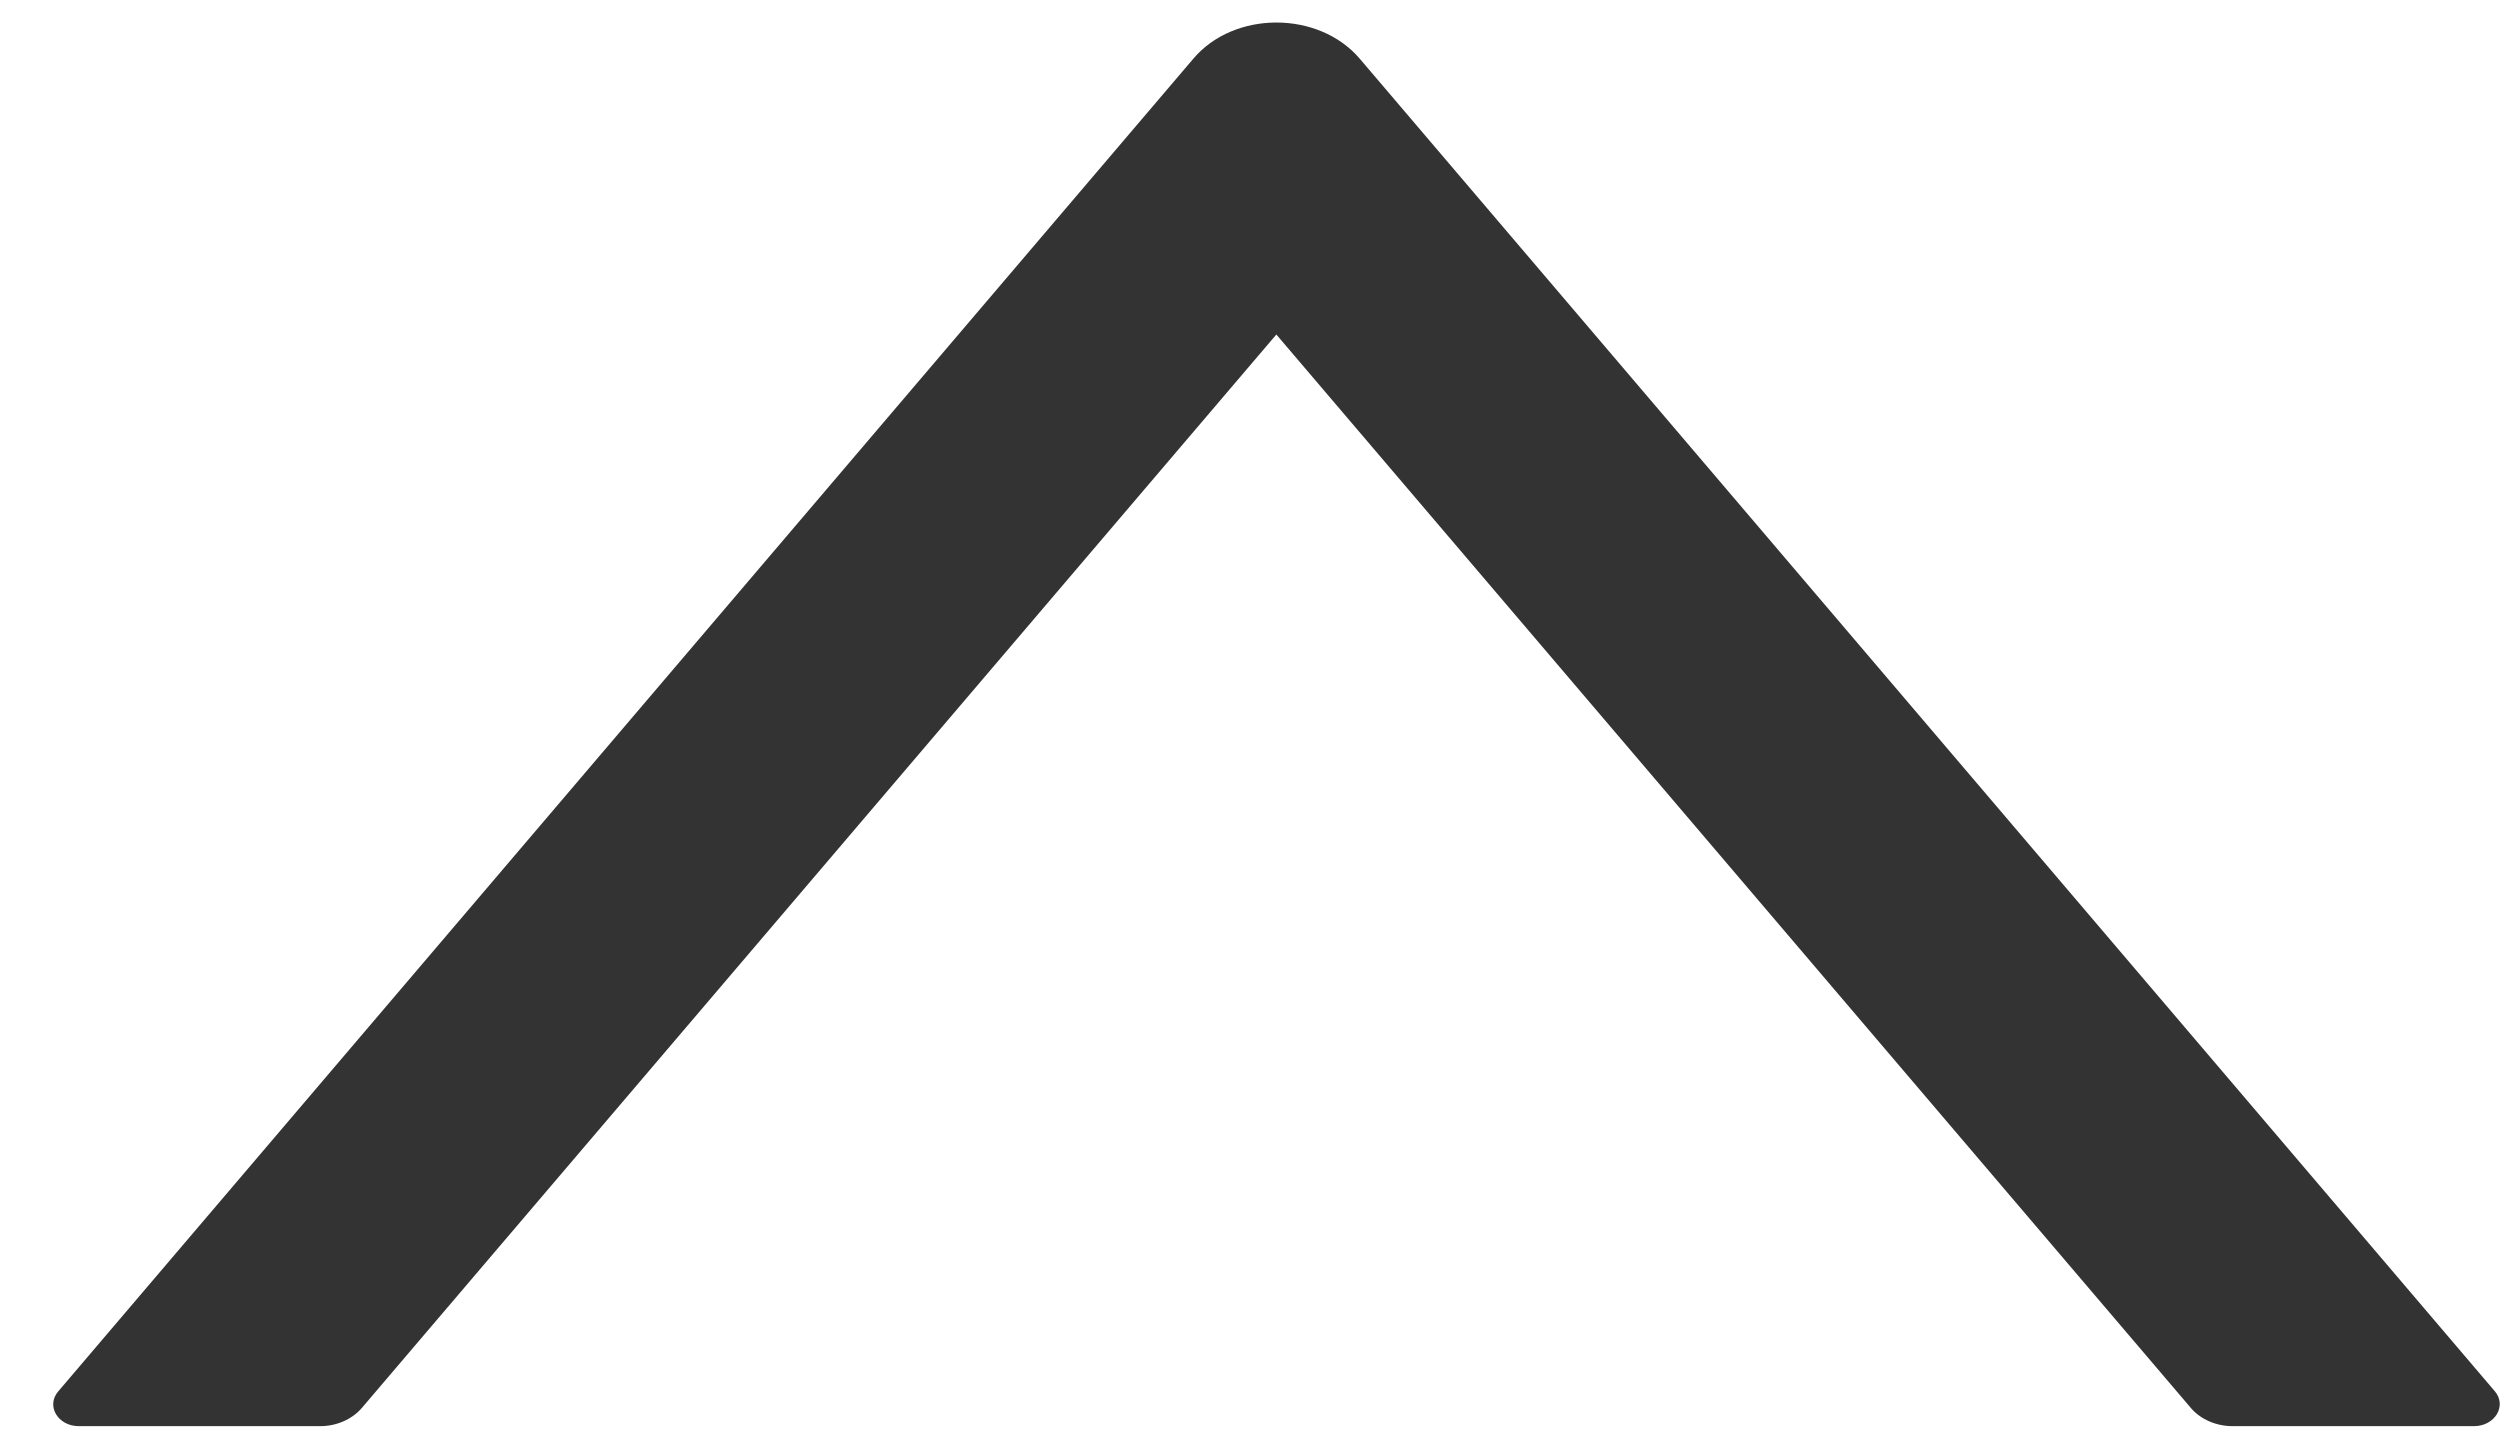
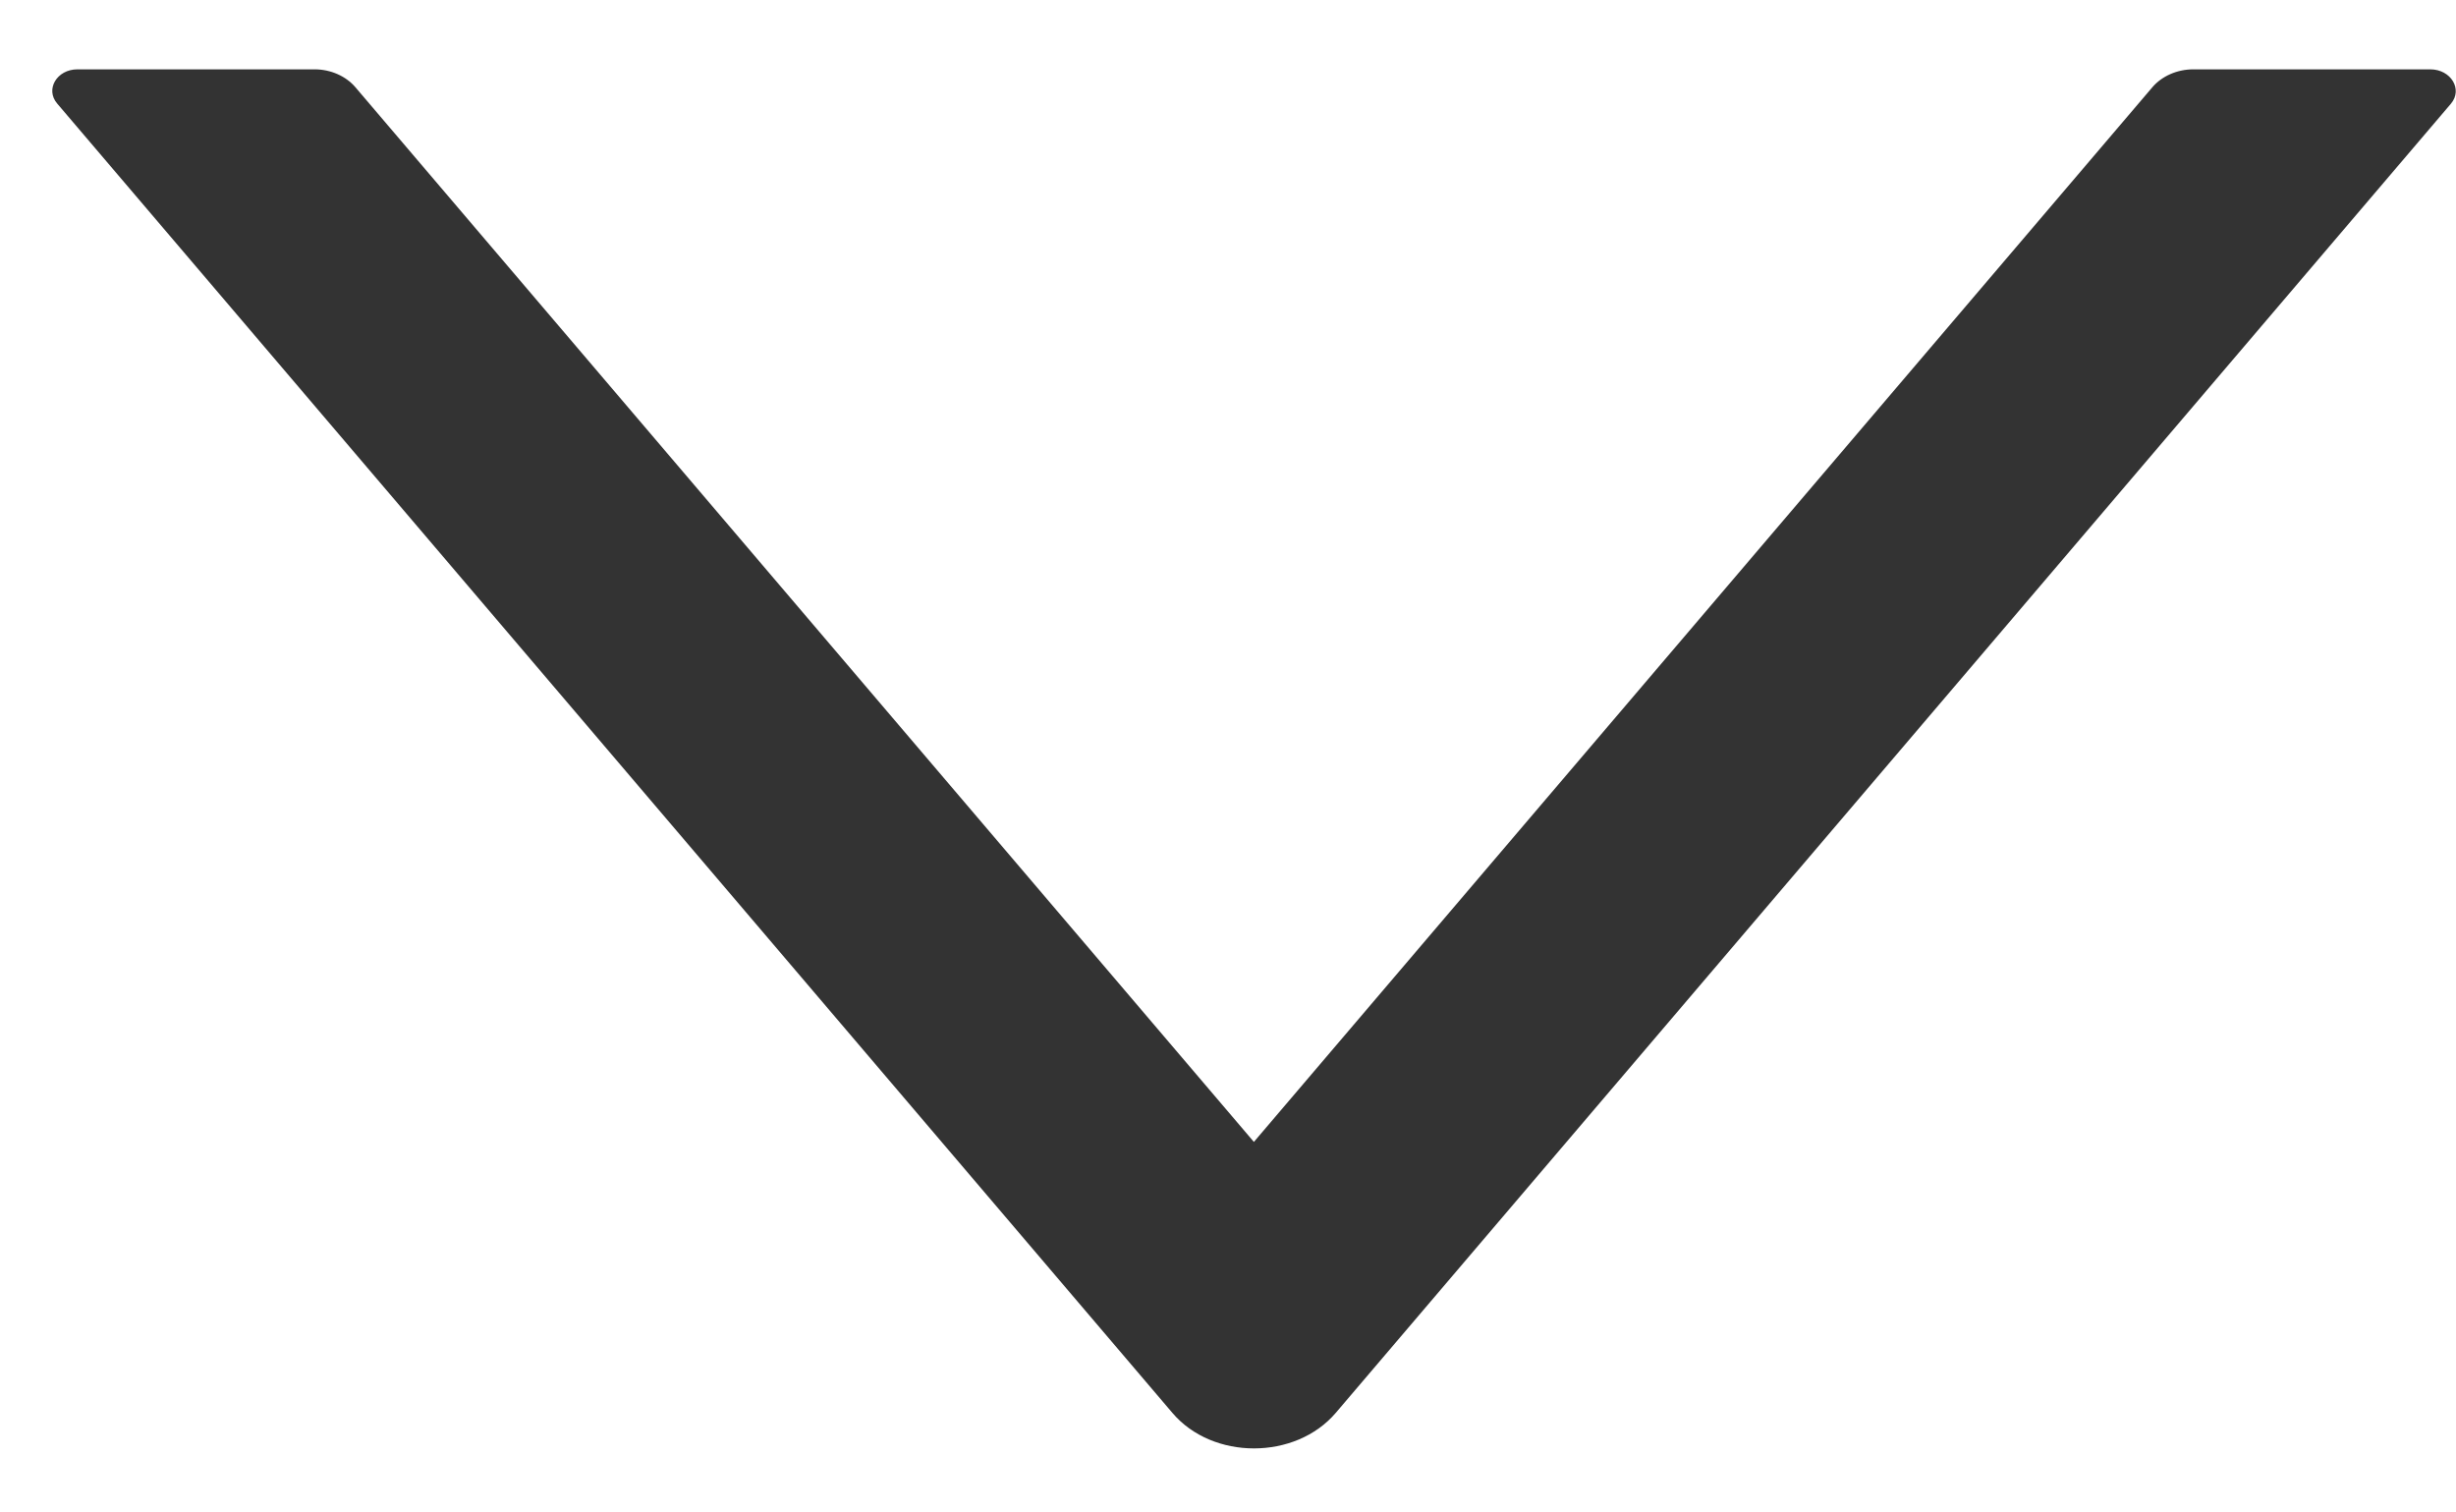
- <svg xmlns="http://www.w3.org/2000/svg" width="26" height="15" viewBox="0 0 26 15" fill="none">
-   <path d="M23.218 14.832C23.048 14.832 22.886 14.761 22.786 14.644L13.274 3.479L3.762 14.644C3.662 14.76 3.501 14.832 3.331 14.832H0.82C0.602 14.832 0.476 14.621 0.606 14.47L12.411 0.61C12.836 0.109 13.713 0.109 14.141 0.61L25.947 14.47C26.074 14.621 25.947 14.832 25.729 14.832H23.218Z" fill="#333333" />
+ <svg xmlns="http://www.w3.org/2000/svg" width="26" height="16" viewBox="0 0 26 16" fill="none">
+   <path d="M23.218 0.734C23.048 0.734 22.886 0.806 22.786 0.923L13.274 12.088L3.762 0.923C3.662 0.806 3.501 0.734 3.331 0.734L0.82 0.734C0.602 0.734 0.476 0.946 0.606 1.097L12.411 14.956C12.836 15.458 13.713 15.458 14.141 14.956L25.947 1.097C26.074 0.946 25.947 0.735 25.729 0.734H23.218Z" fill="#333333" />
</svg>
